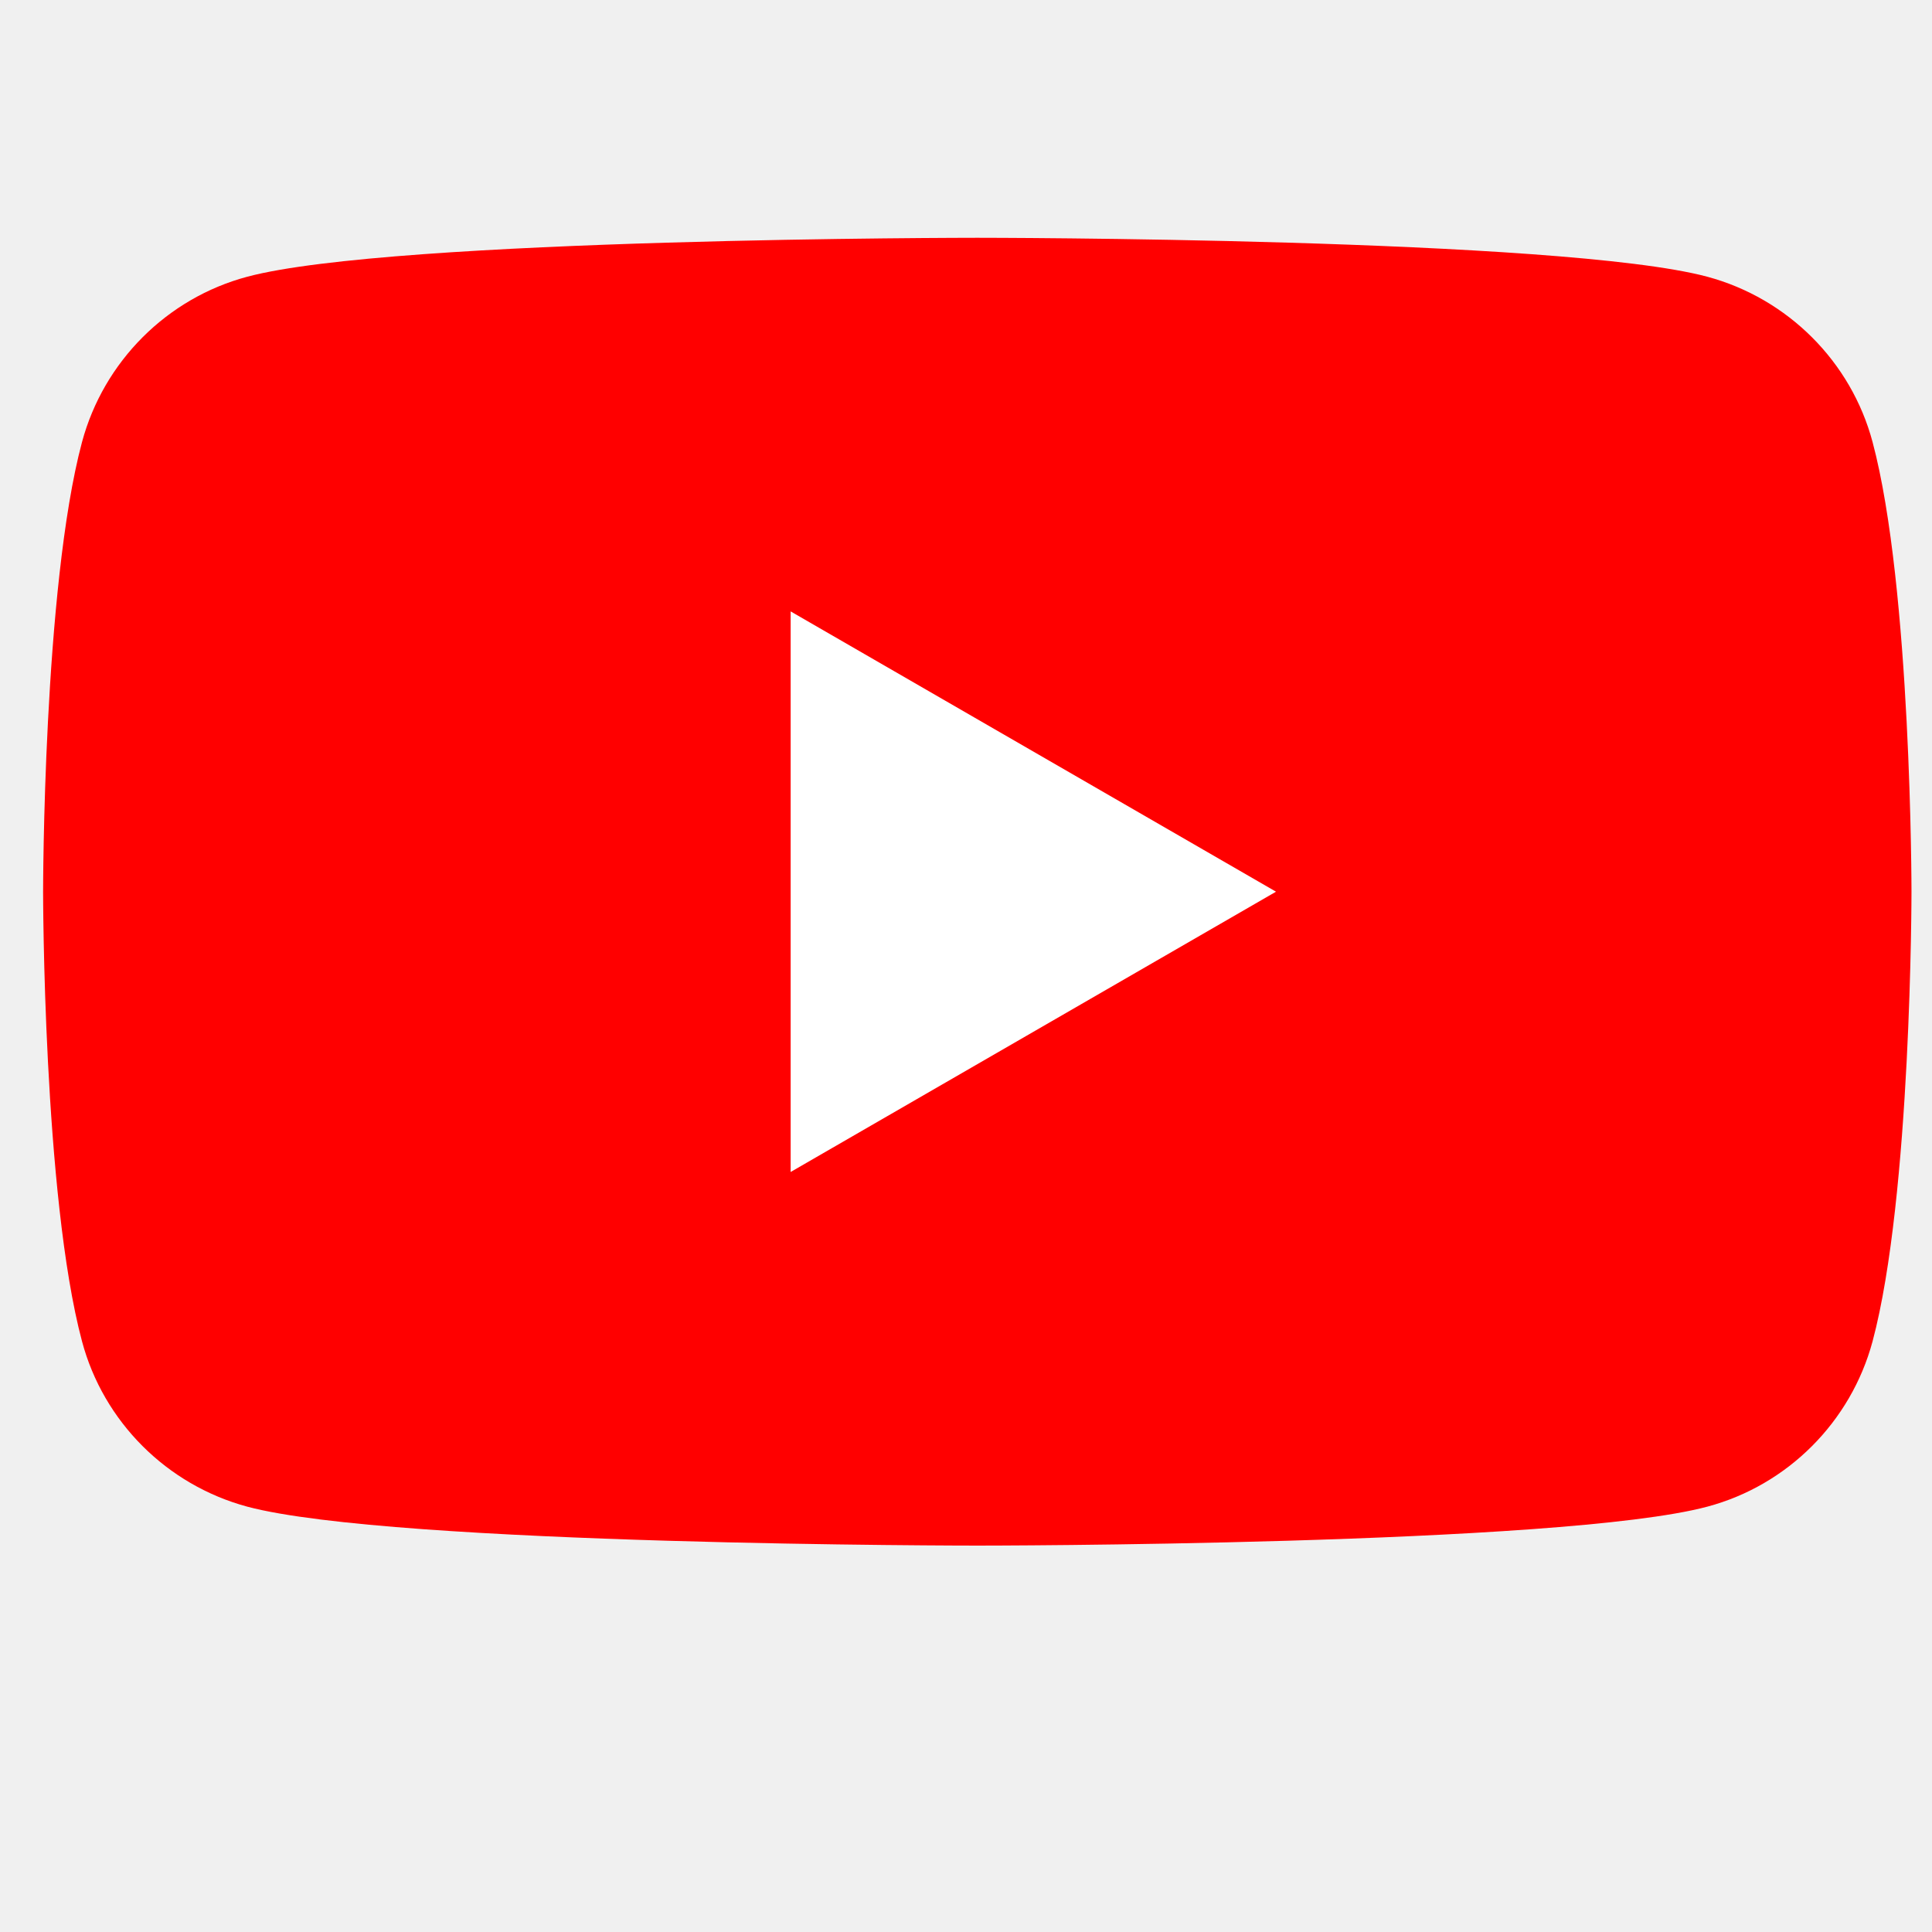
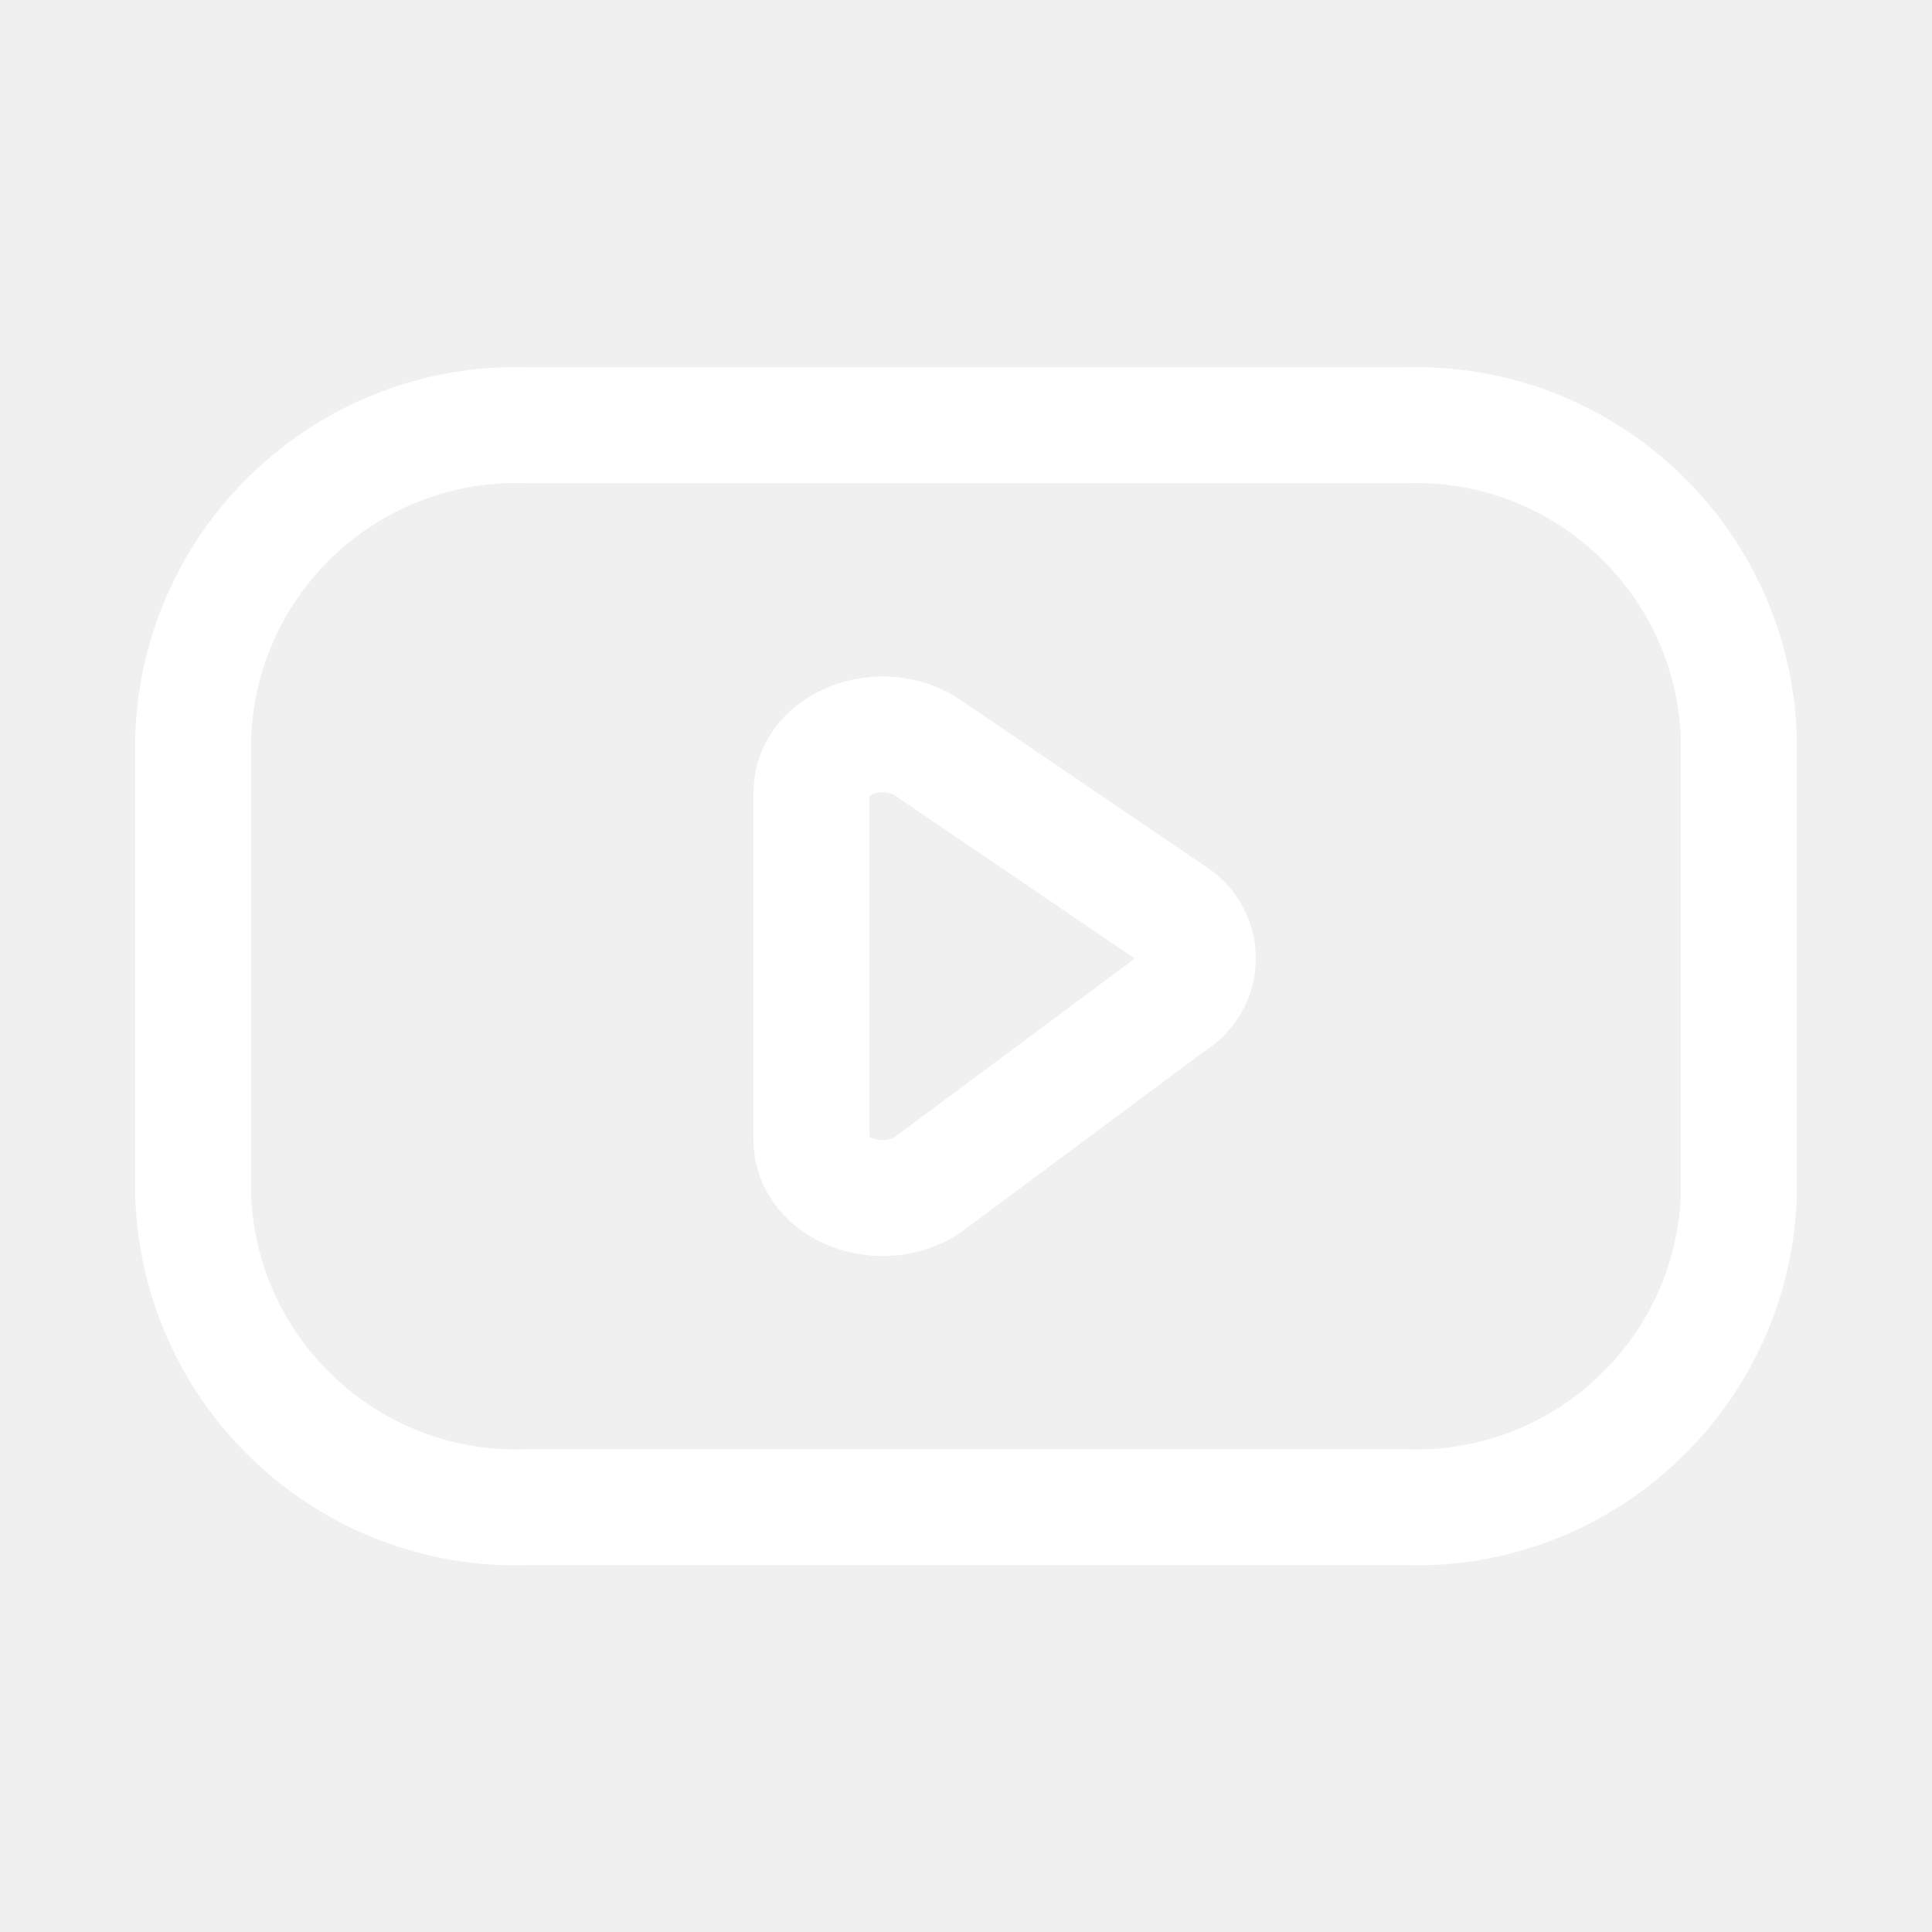
- <svg xmlns="http://www.w3.org/2000/svg" viewBox="0 0 65 65">
-   <path fill="#FF0000" d="M63,14.87c-0.72-2.7-2.85-4.83-5.56-5.56C52.54,8,32.88,8,32.88,8S13.23,8,8.32,9.31             c-2.7,0.72-4.83,2.85-5.56,5.56C1.45,19.77,1.45,30,1.45,30s0,10.23,1.31,15.13c0.72,2.7,2.85,4.83,5.56,5.56             C13.23,52,32.88,52,32.88,52s19.66,0,24.56-1.31c2.7-0.72,4.83-2.85,5.56-5.56C64.31,40.23,64.31,30,64.31,30             S64.31,19.77,63,14.87z" />
-   <polygon fill="#FFFFFF" points="26.6,39.43 42.93,30 26.6,20.57" />
+ <svg xmlns="http://www.w3.org/2000/svg" width="800px" height="800px" viewBox="0 -0.5 25 25" fill="none">
+   <g id="SVGRepo_bgCarrier" stroke-width="0" />
+   <g id="SVGRepo_tracerCarrier" stroke-linecap="round" stroke-linejoin="round" />
+   <g id="SVGRepo_iconCarrier">
+     <path fill-rule="evenodd" clip-rule="evenodd" d="M18.168 19.003C20.472 19.087 22.41 17.29 22.5 14.986V9.02C22.41 6.716 20.472 4.919 18.168 5.003H6.832C4.528 4.919 2.59 6.716 2.5 9.02V14.986C2.59 17.29 4.528 19.087 6.832 19.003H18.168Z" stroke="#ffffff" stroke-width="1.5" stroke-linecap="round" stroke-linejoin="round" />
+     <path fill-rule="evenodd" clip-rule="evenodd" d="M12.008 9.178L15.169 11.326C15.374 11.445 15.5 11.665 15.5 11.902C15.5 12.139 15.374 12.358 15.169 12.478L12.008 14.828C11.408 15.235 10.5 14.888 10.5 14.252V9.752C10.5 9.119 11.409 8.771 12.008 9.178Z" stroke="#ffffff" stroke-width="1.5" stroke-linecap="round" stroke-linejoin="round" />
+   </g>
</svg>
